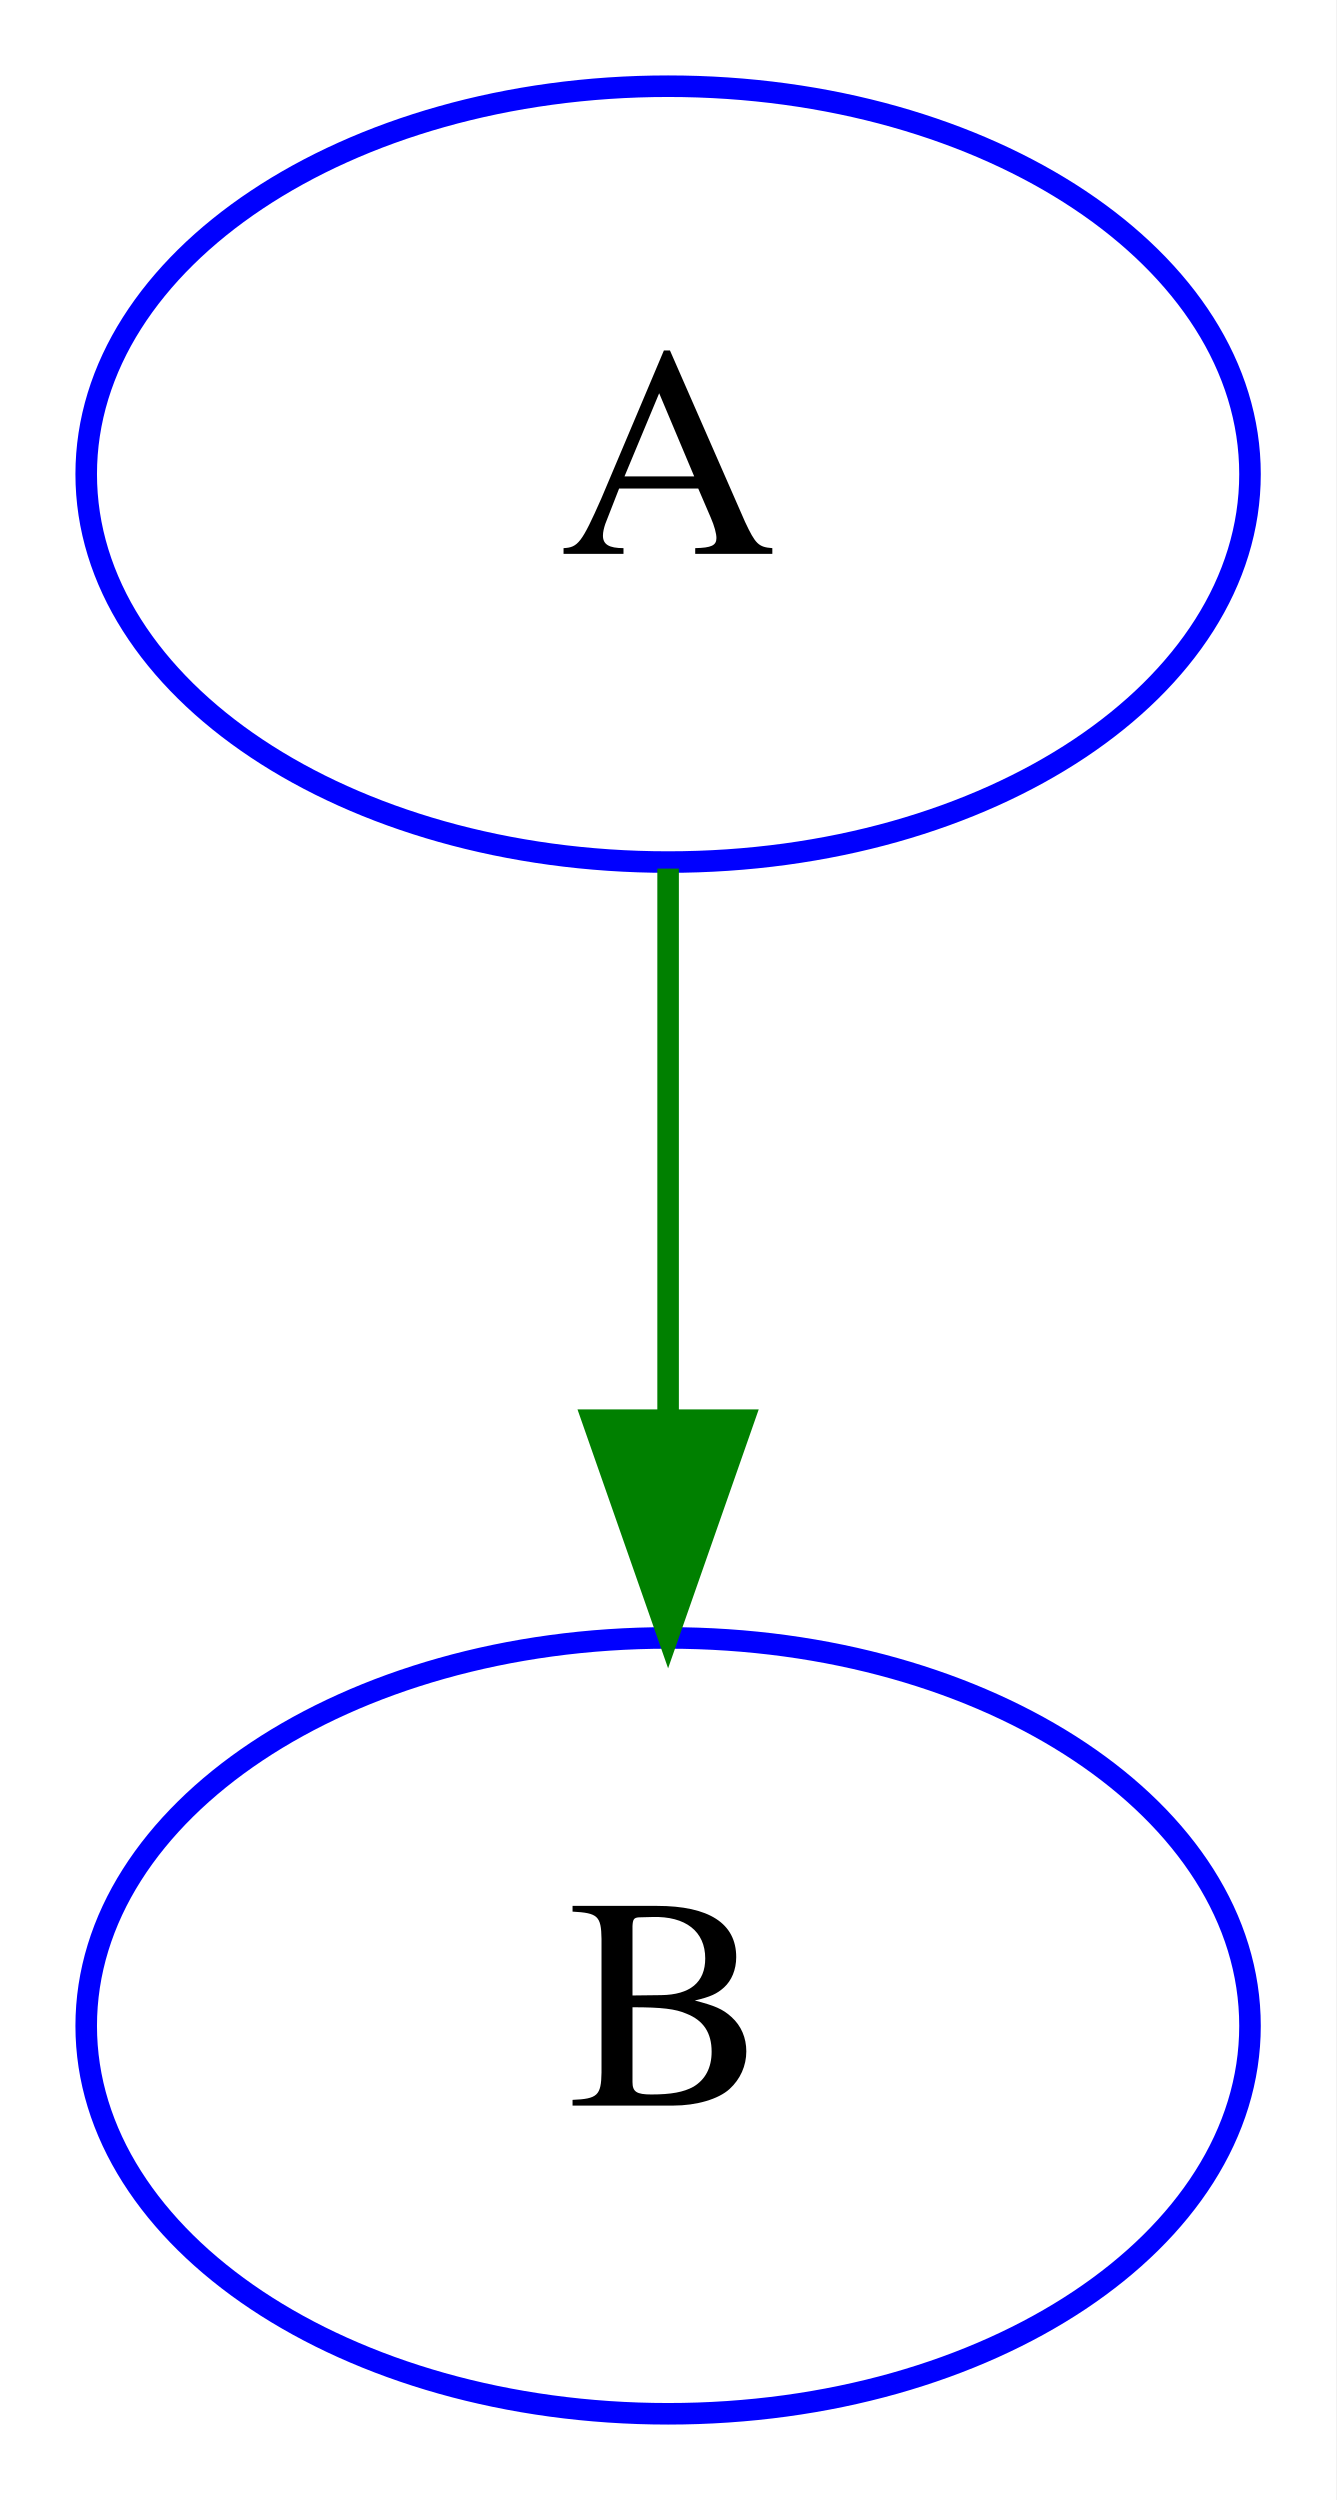
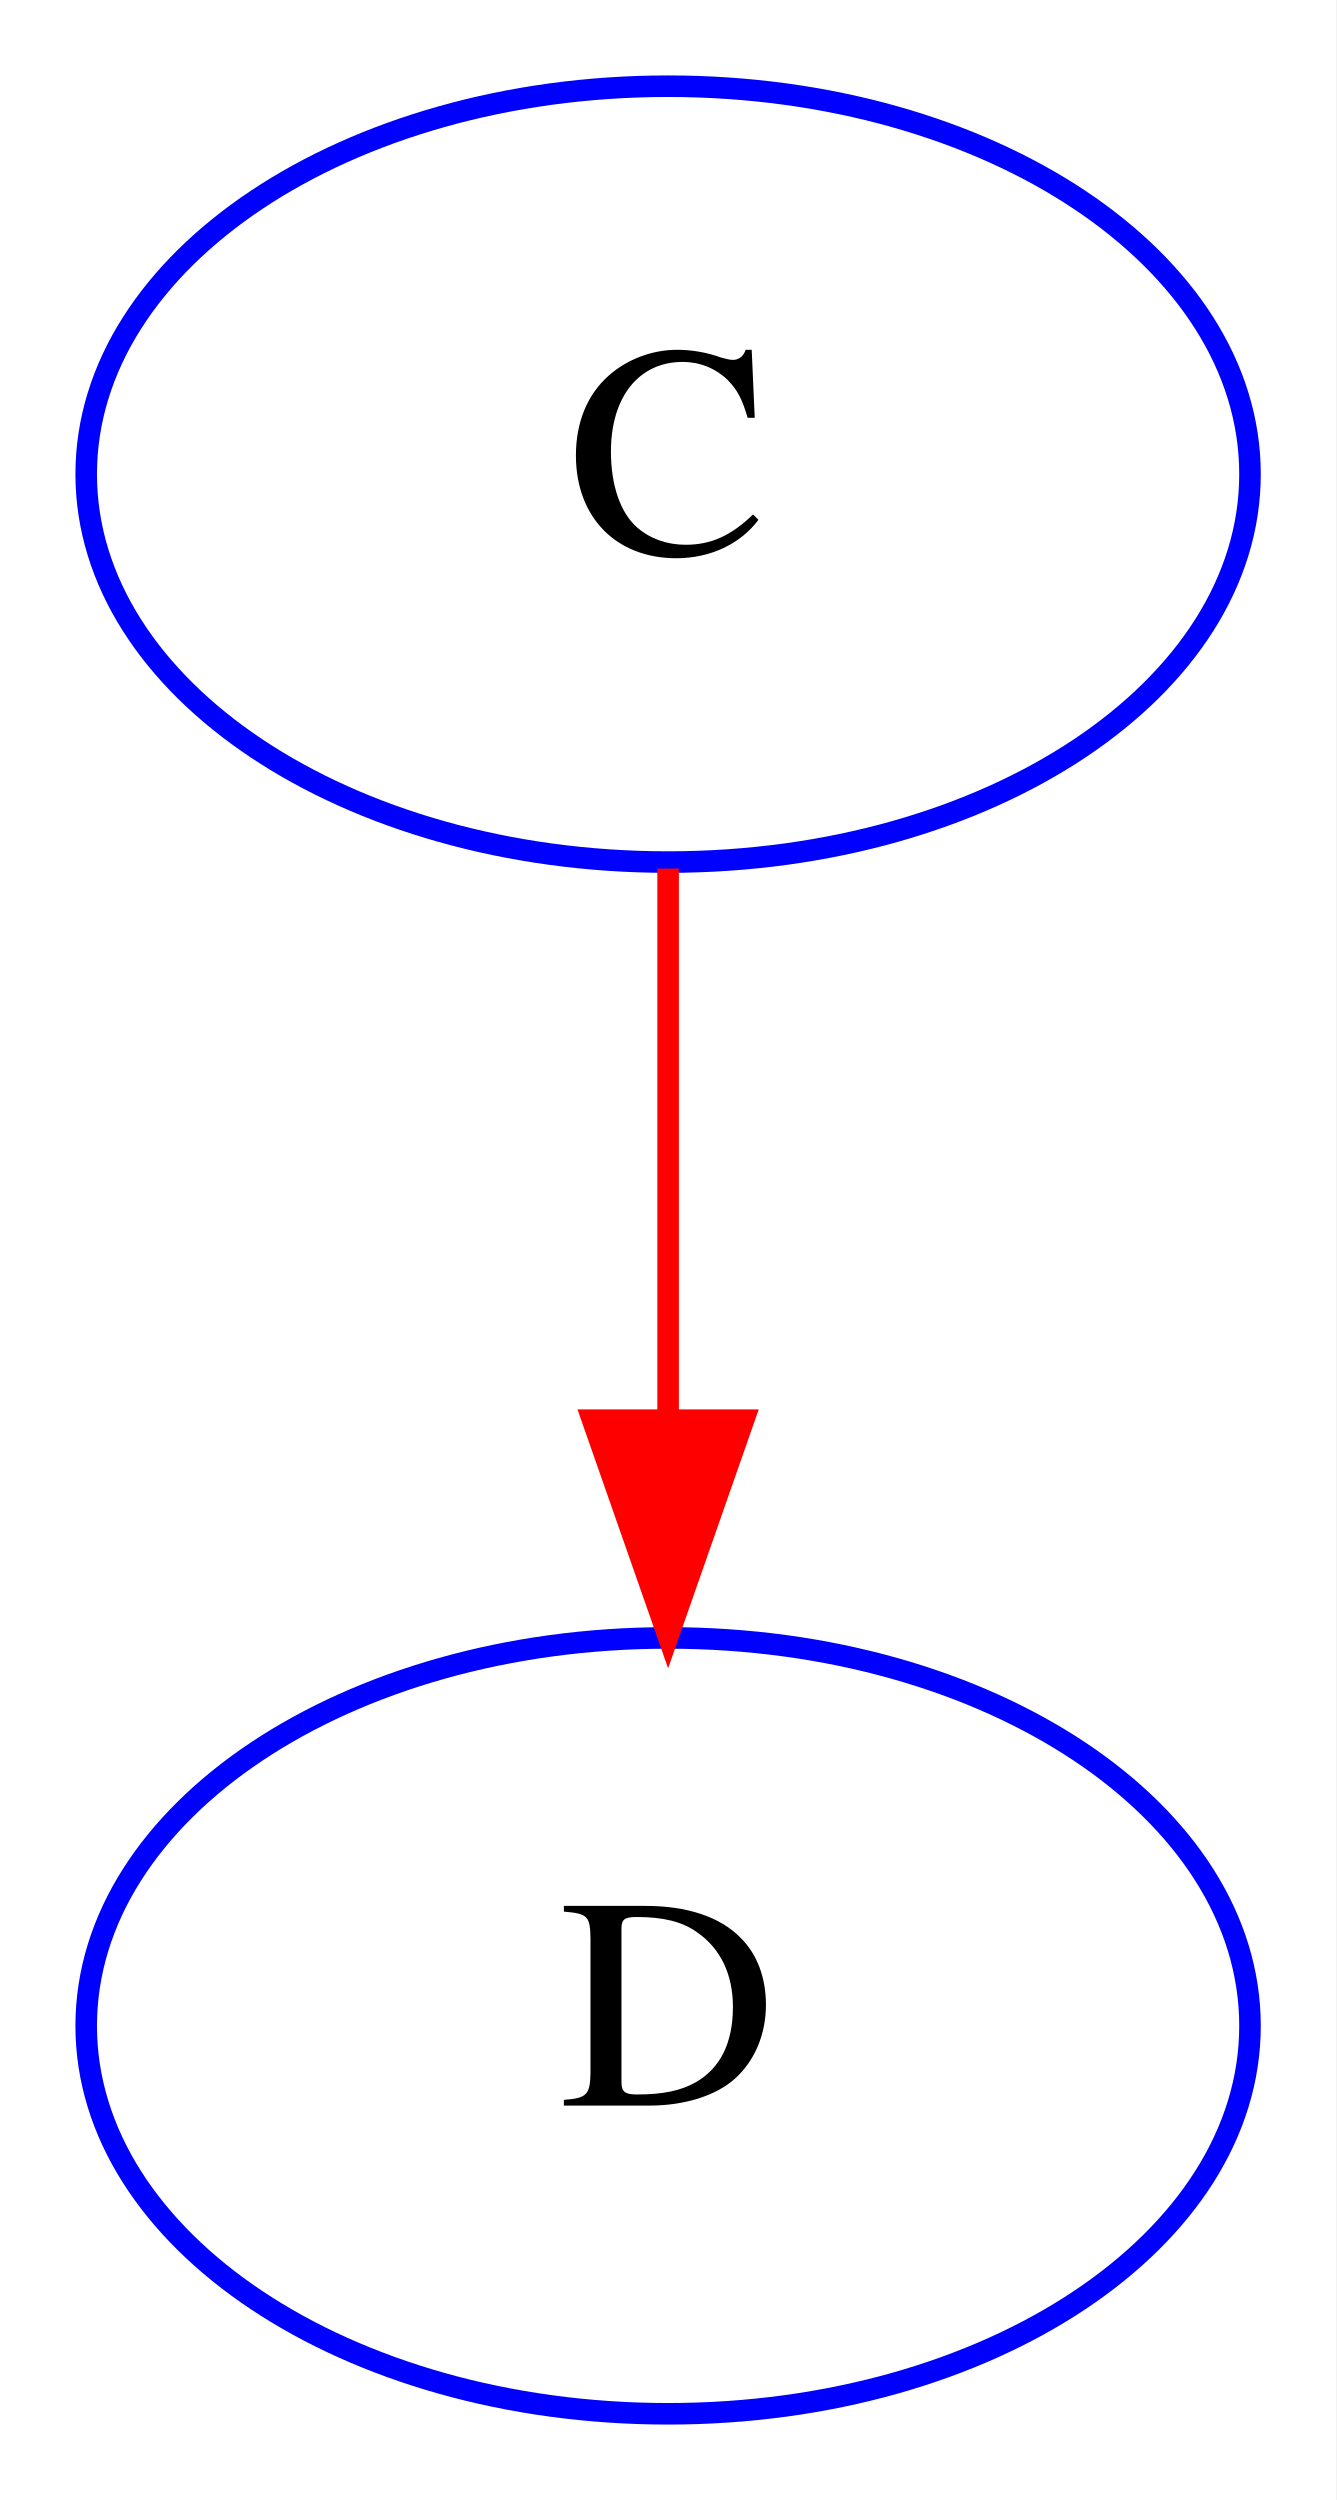
<svg xmlns="http://www.w3.org/2000/svg" width="62pt" height="116pt" viewBox="0.00 0.00 62.00 116.00">
  <g id="graph0" class="graph" transform="scale(1 1) rotate(0) translate(4 112)">
    <polygon fill="white" stroke="none" points="-4,4 -4,-112 58,-112 58,4 -4,4" />
    <g id="node1" class="node">
      <ellipse fill="none" stroke="blue" cx="27" cy="-90" rx="27" ry="18" />
-       <text text-anchor="middle" x="27" y="-86.3" font-family="Times,serif" font-size="14.00">A</text>
+       <text text-anchor="middle" x="27" y="-86.3" font-family="Times,serif" font-size="14.00">C</text>
    </g>
    <g id="node2" class="node">
      <ellipse fill="none" stroke="blue" cx="27" cy="-18" rx="27" ry="18" />
-       <text text-anchor="middle" x="27" y="-14.3" font-family="Times,serif" font-size="14.00">B</text>
+       <text text-anchor="middle" x="27" y="-14.3" font-family="Times,serif" font-size="14.00">D</text>
    </g>
    <g id="edge1" class="edge">
-       <path fill="none" stroke="green" d="M27,-71.697C27,-63.983 27,-54.712 27,-46.112" />
-       <polygon fill="green" stroke="green" points="30.5,-46.104 27,-36.104 23.5,-46.104 30.5,-46.104" />
+       <path fill="none" stroke="red" d="M27,-71.697C27,-63.983 27,-54.712 27,-46.112" />
+       <polygon fill="red" stroke="red" points="30.5,-46.104 27,-36.104 23.5,-46.104 30.5,-46.104" />
    </g>
  </g>
</svg>
